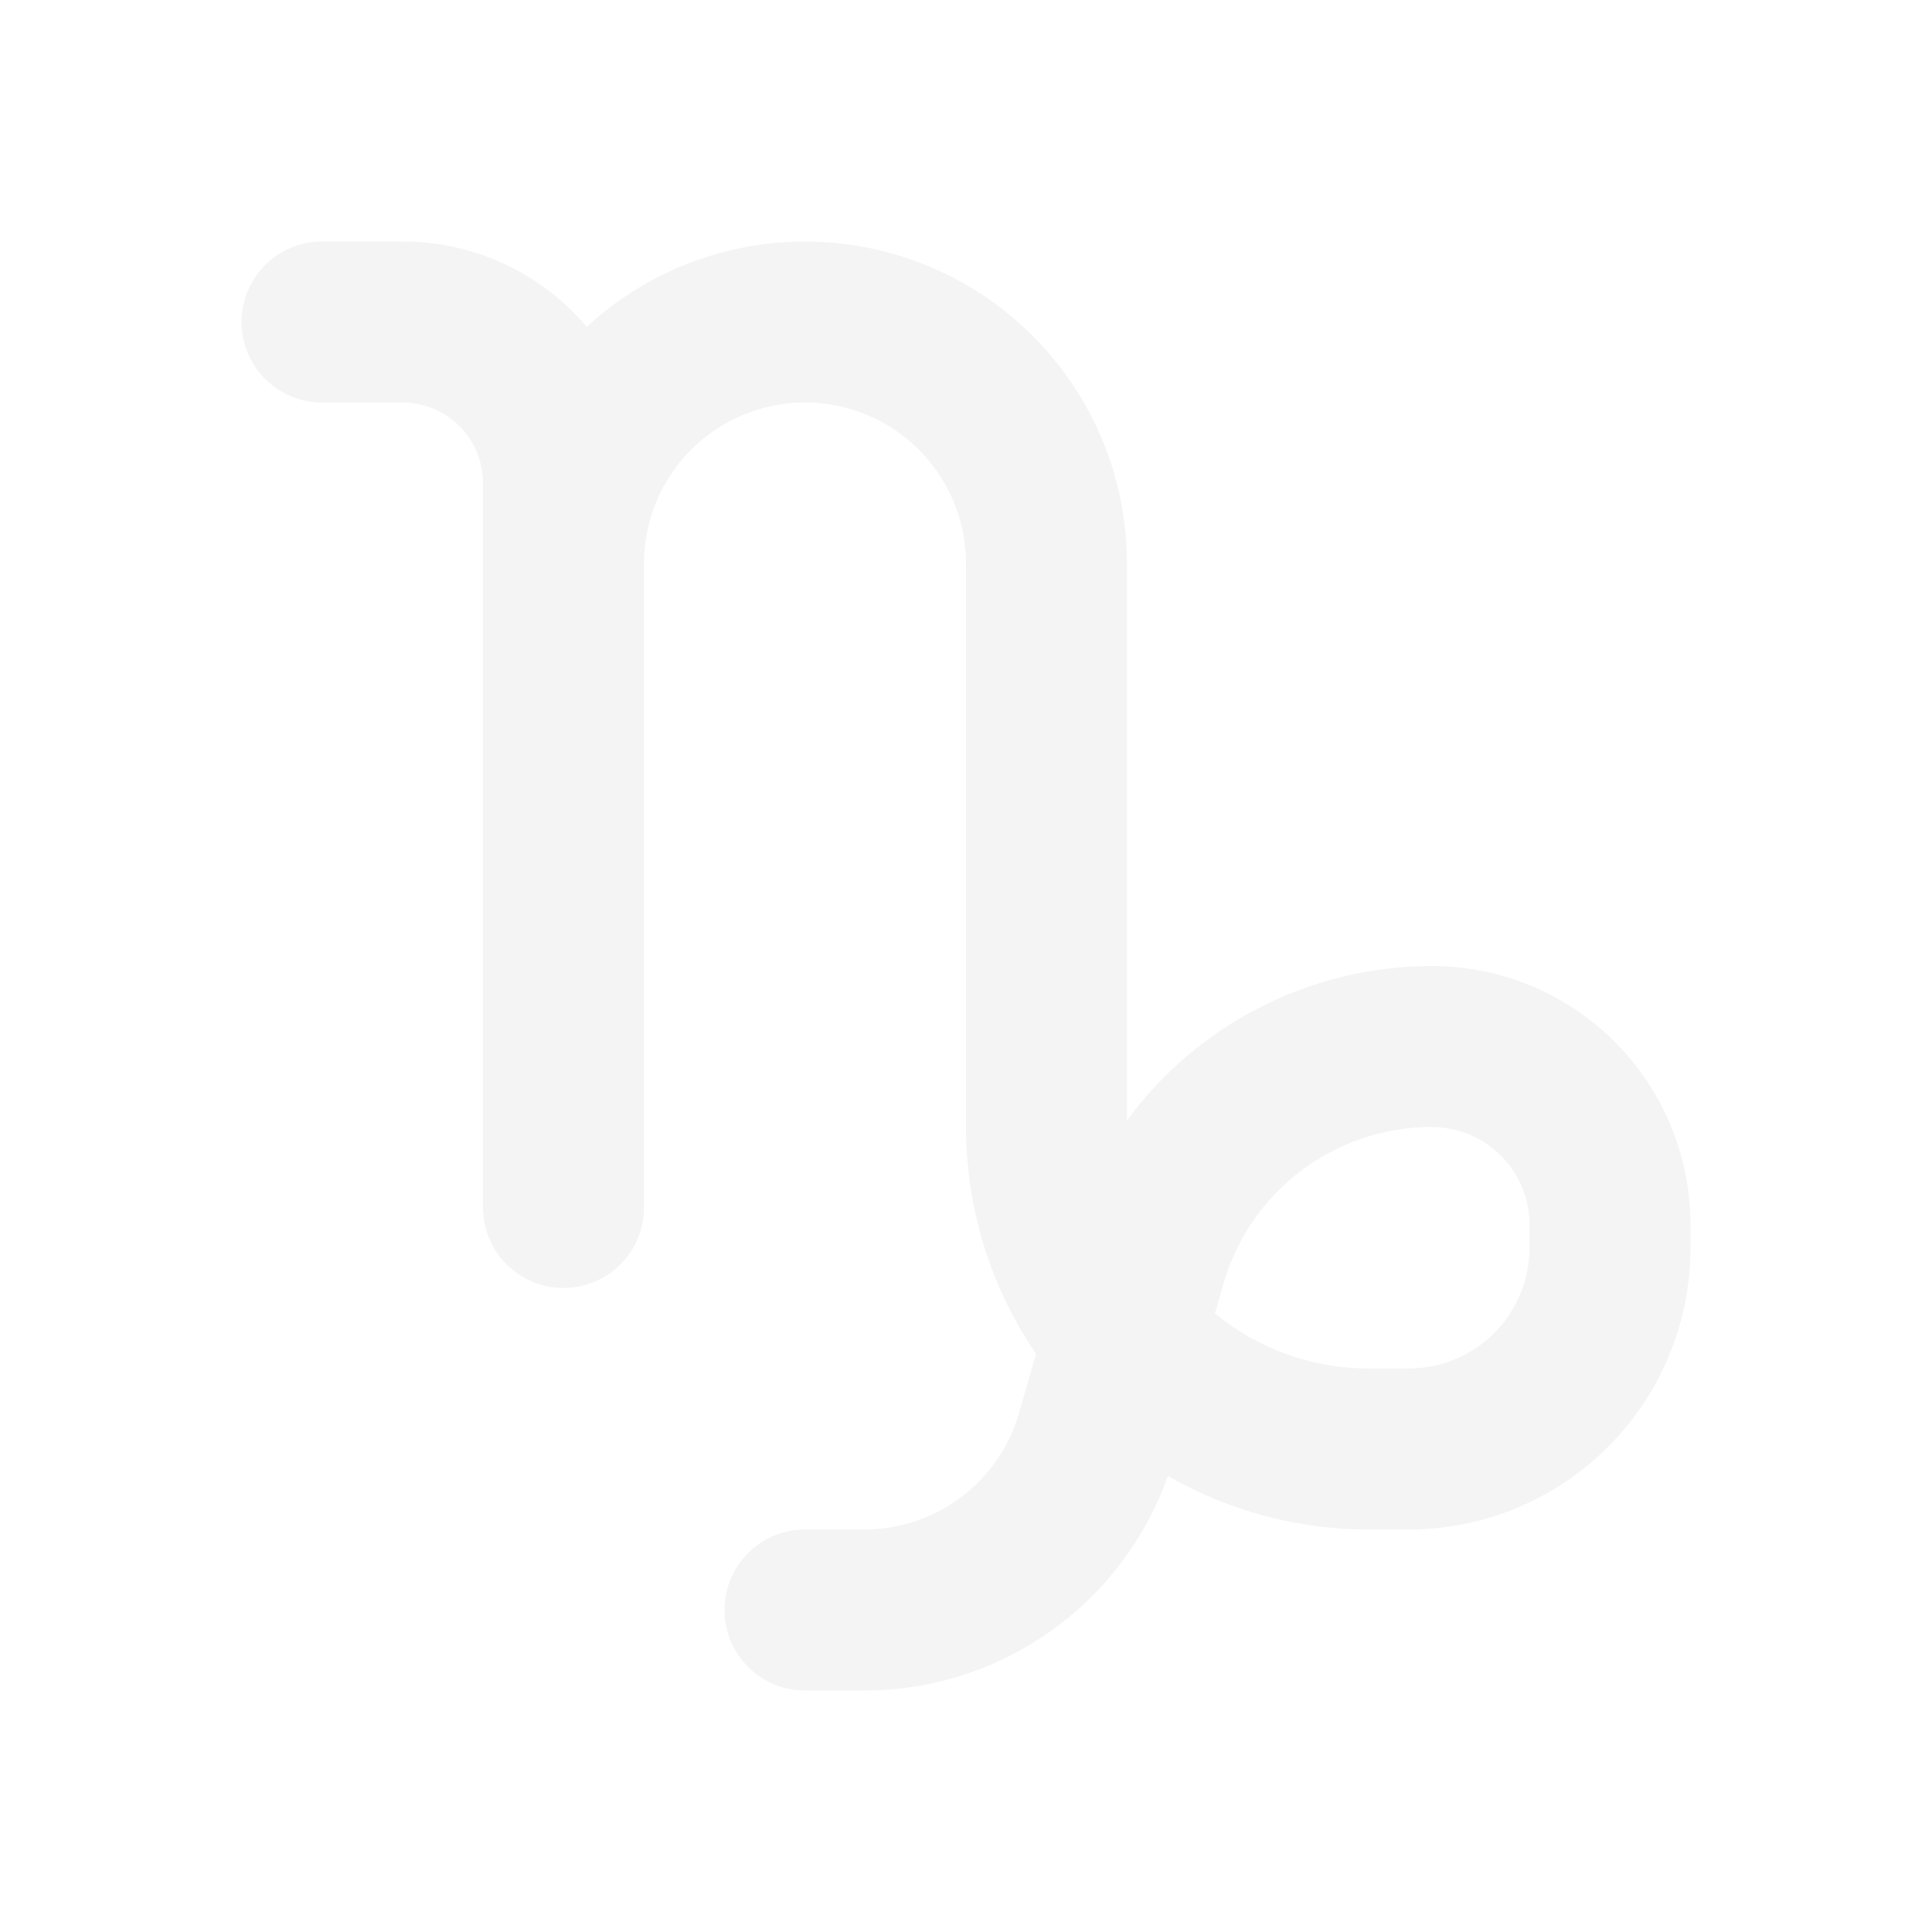
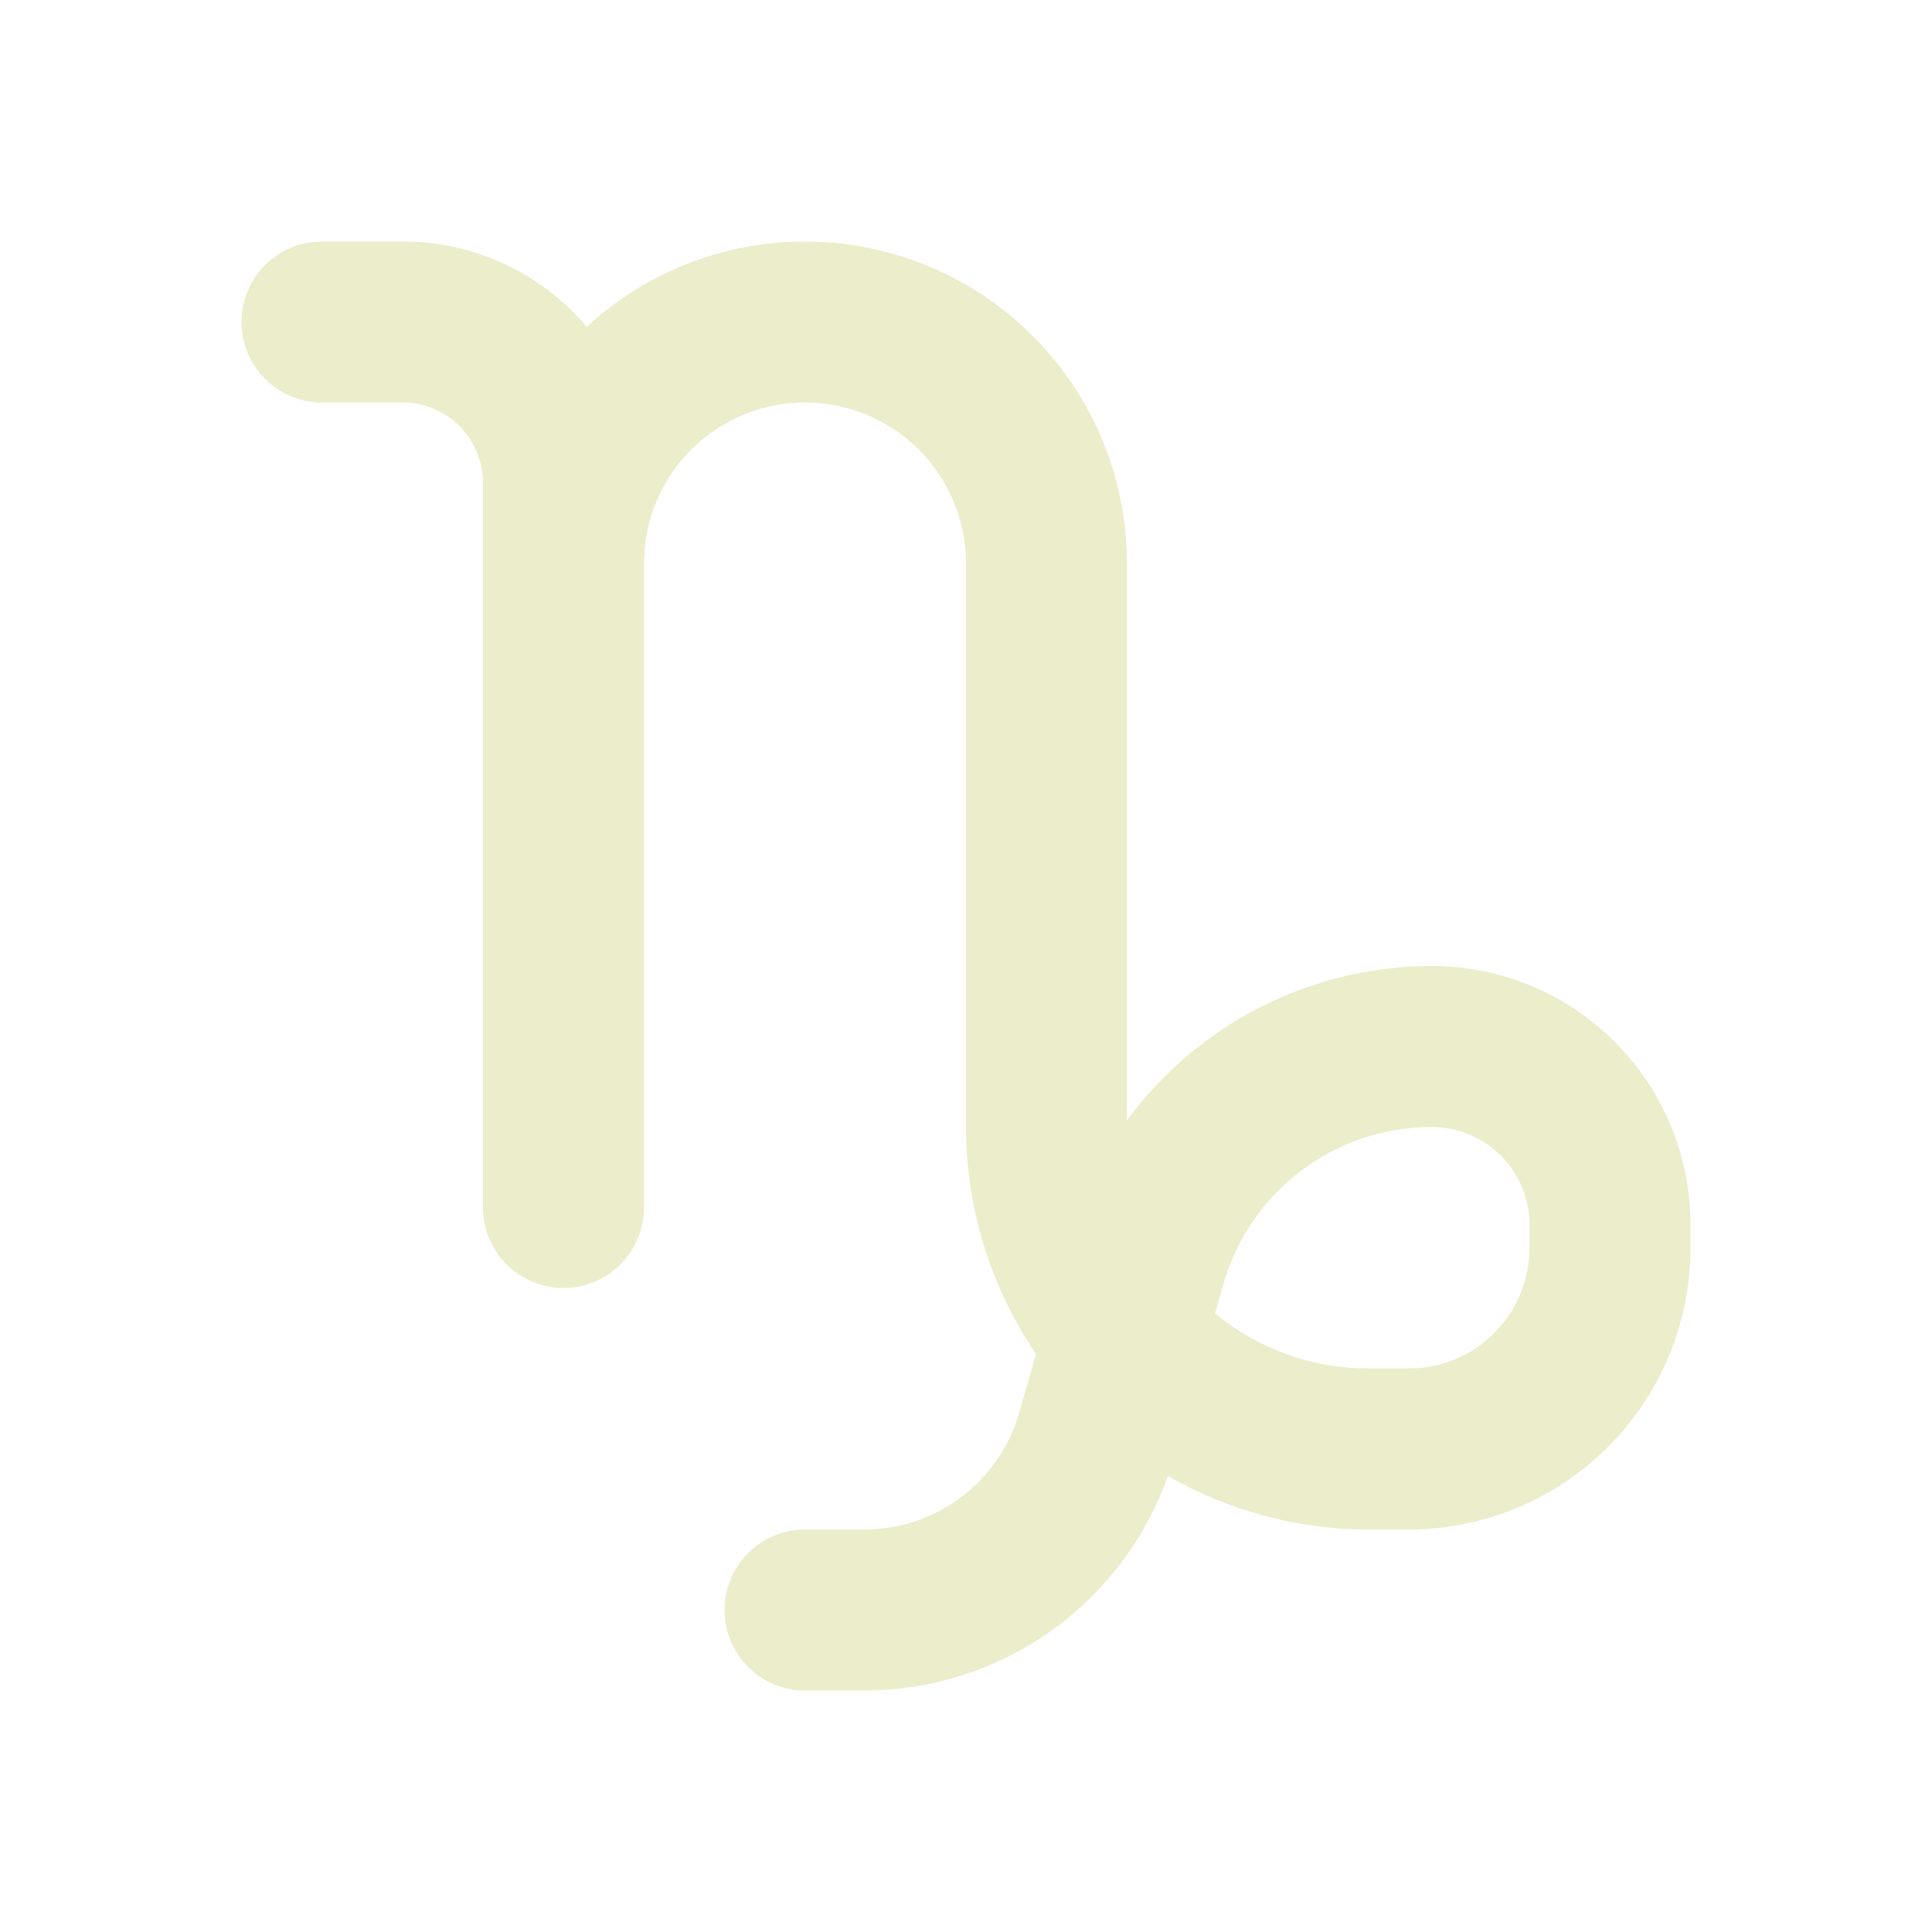
<svg xmlns="http://www.w3.org/2000/svg" width="40" height="40" viewBox="0 0 40 40" fill="none">
-   <path fill-rule="evenodd" clip-rule="evenodd" d="M5 6.667C5 6.225 5.176 5.801 5.488 5.488C5.801 5.176 6.225 5 6.667 5H8.333C9.059 4.999 9.777 5.157 10.435 5.462C11.094 5.767 11.678 6.212 12.147 6.767C13.099 5.888 14.287 5.306 15.564 5.092C16.842 4.878 18.155 5.041 19.341 5.561C20.528 6.08 21.538 6.935 22.247 8.019C22.956 9.104 23.333 10.371 23.333 11.667V23.197C24.061 22.206 25.01 21.401 26.106 20.846C27.202 20.291 28.413 20.001 29.642 20C31.063 20 32.426 20.564 33.431 21.569C34.435 22.574 35 23.937 35 25.358V25.833C35 27.38 34.385 28.864 33.291 29.958C32.197 31.052 30.714 31.667 29.167 31.667H28.333C26.876 31.667 25.444 31.285 24.18 30.558C23.72 31.857 22.869 32.982 21.744 33.777C20.619 34.573 19.275 35 17.897 35H16.667C16.225 35 15.801 34.824 15.488 34.512C15.176 34.199 15 33.775 15 33.333C15 32.891 15.176 32.467 15.488 32.155C15.801 31.842 16.225 31.667 16.667 31.667H17.895C18.619 31.667 19.324 31.431 19.902 30.995C20.48 30.559 20.901 29.946 21.1 29.25L21.45 28.03C20.505 26.646 20 25.009 20 23.333V11.667C20 10.783 19.649 9.935 19.024 9.31C18.399 8.685 17.551 8.333 16.667 8.333C15.783 8.333 14.935 8.685 14.31 9.31C13.684 9.935 13.333 10.783 13.333 11.667V25C13.333 25.442 13.158 25.866 12.845 26.178C12.533 26.491 12.109 26.667 11.667 26.667C11.225 26.667 10.801 26.491 10.488 26.178C10.176 25.866 10 25.442 10 25V10C10 9.558 9.824 9.134 9.512 8.821C9.199 8.509 8.775 8.333 8.333 8.333H6.667C6.225 8.333 5.801 8.158 5.488 7.845C5.176 7.533 5 7.109 5 6.667ZM25.155 27.193C26.05 27.93 27.174 28.333 28.333 28.333H29.167C29.83 28.333 30.466 28.07 30.934 27.601C31.403 27.132 31.667 26.496 31.667 25.833V25.358C31.667 24.24 30.76 23.333 29.642 23.333C28.667 23.333 27.718 23.65 26.94 24.237C26.162 24.824 25.596 25.649 25.328 26.587L25.155 27.193Z" fill="#F4F4F5" />
+   <path fill-rule="evenodd" clip-rule="evenodd" d="M5 6.667C5 6.225 5.176 5.801 5.488 5.488C5.801 5.176 6.225 5 6.667 5H8.333C9.059 4.999 9.777 5.157 10.435 5.462C11.094 5.767 11.678 6.212 12.147 6.767C13.099 5.888 14.287 5.306 15.564 5.092C16.842 4.878 18.155 5.041 19.341 5.561C20.528 6.08 21.538 6.935 22.247 8.019C22.956 9.104 23.333 10.371 23.333 11.667V23.197C24.061 22.206 25.01 21.401 26.106 20.846C27.202 20.291 28.413 20.001 29.642 20C31.063 20 32.426 20.564 33.431 21.569C34.435 22.574 35 23.937 35 25.358V25.833C35 27.38 34.385 28.864 33.291 29.958C32.197 31.052 30.714 31.667 29.167 31.667H28.333C26.876 31.667 25.444 31.285 24.18 30.558C23.72 31.857 22.869 32.982 21.744 33.777C20.619 34.573 19.275 35 17.897 35H16.667C16.225 35 15.801 34.824 15.488 34.512C15.176 34.199 15 33.775 15 33.333C15 32.891 15.176 32.467 15.488 32.155C15.801 31.842 16.225 31.667 16.667 31.667H17.895C18.619 31.667 19.324 31.431 19.902 30.995C20.48 30.559 20.901 29.946 21.1 29.25L21.45 28.03C20.505 26.646 20 25.009 20 23.333V11.667C20 10.783 19.649 9.935 19.024 9.31C18.399 8.685 17.551 8.333 16.667 8.333C15.783 8.333 14.935 8.685 14.31 9.31C13.684 9.935 13.333 10.783 13.333 11.667V25C13.333 25.442 13.158 25.866 12.845 26.178C12.533 26.491 12.109 26.667 11.667 26.667C11.225 26.667 10.801 26.491 10.488 26.178C10.176 25.866 10 25.442 10 25V10C10 9.558 9.824 9.134 9.512 8.821C9.199 8.509 8.775 8.333 8.333 8.333H6.667C6.225 8.333 5.801 8.158 5.488 7.845C5.176 7.533 5 7.109 5 6.667ZM25.155 27.193C26.05 27.93 27.174 28.333 28.333 28.333H29.167C29.83 28.333 30.466 28.07 30.934 27.601C31.403 27.132 31.667 26.496 31.667 25.833V25.358C31.667 24.24 30.76 23.333 29.642 23.333C28.667 23.333 27.718 23.65 26.94 24.237C26.162 24.824 25.596 25.649 25.328 26.587L25.155 27.193Z" fill="#ECEDCB" />
</svg>
